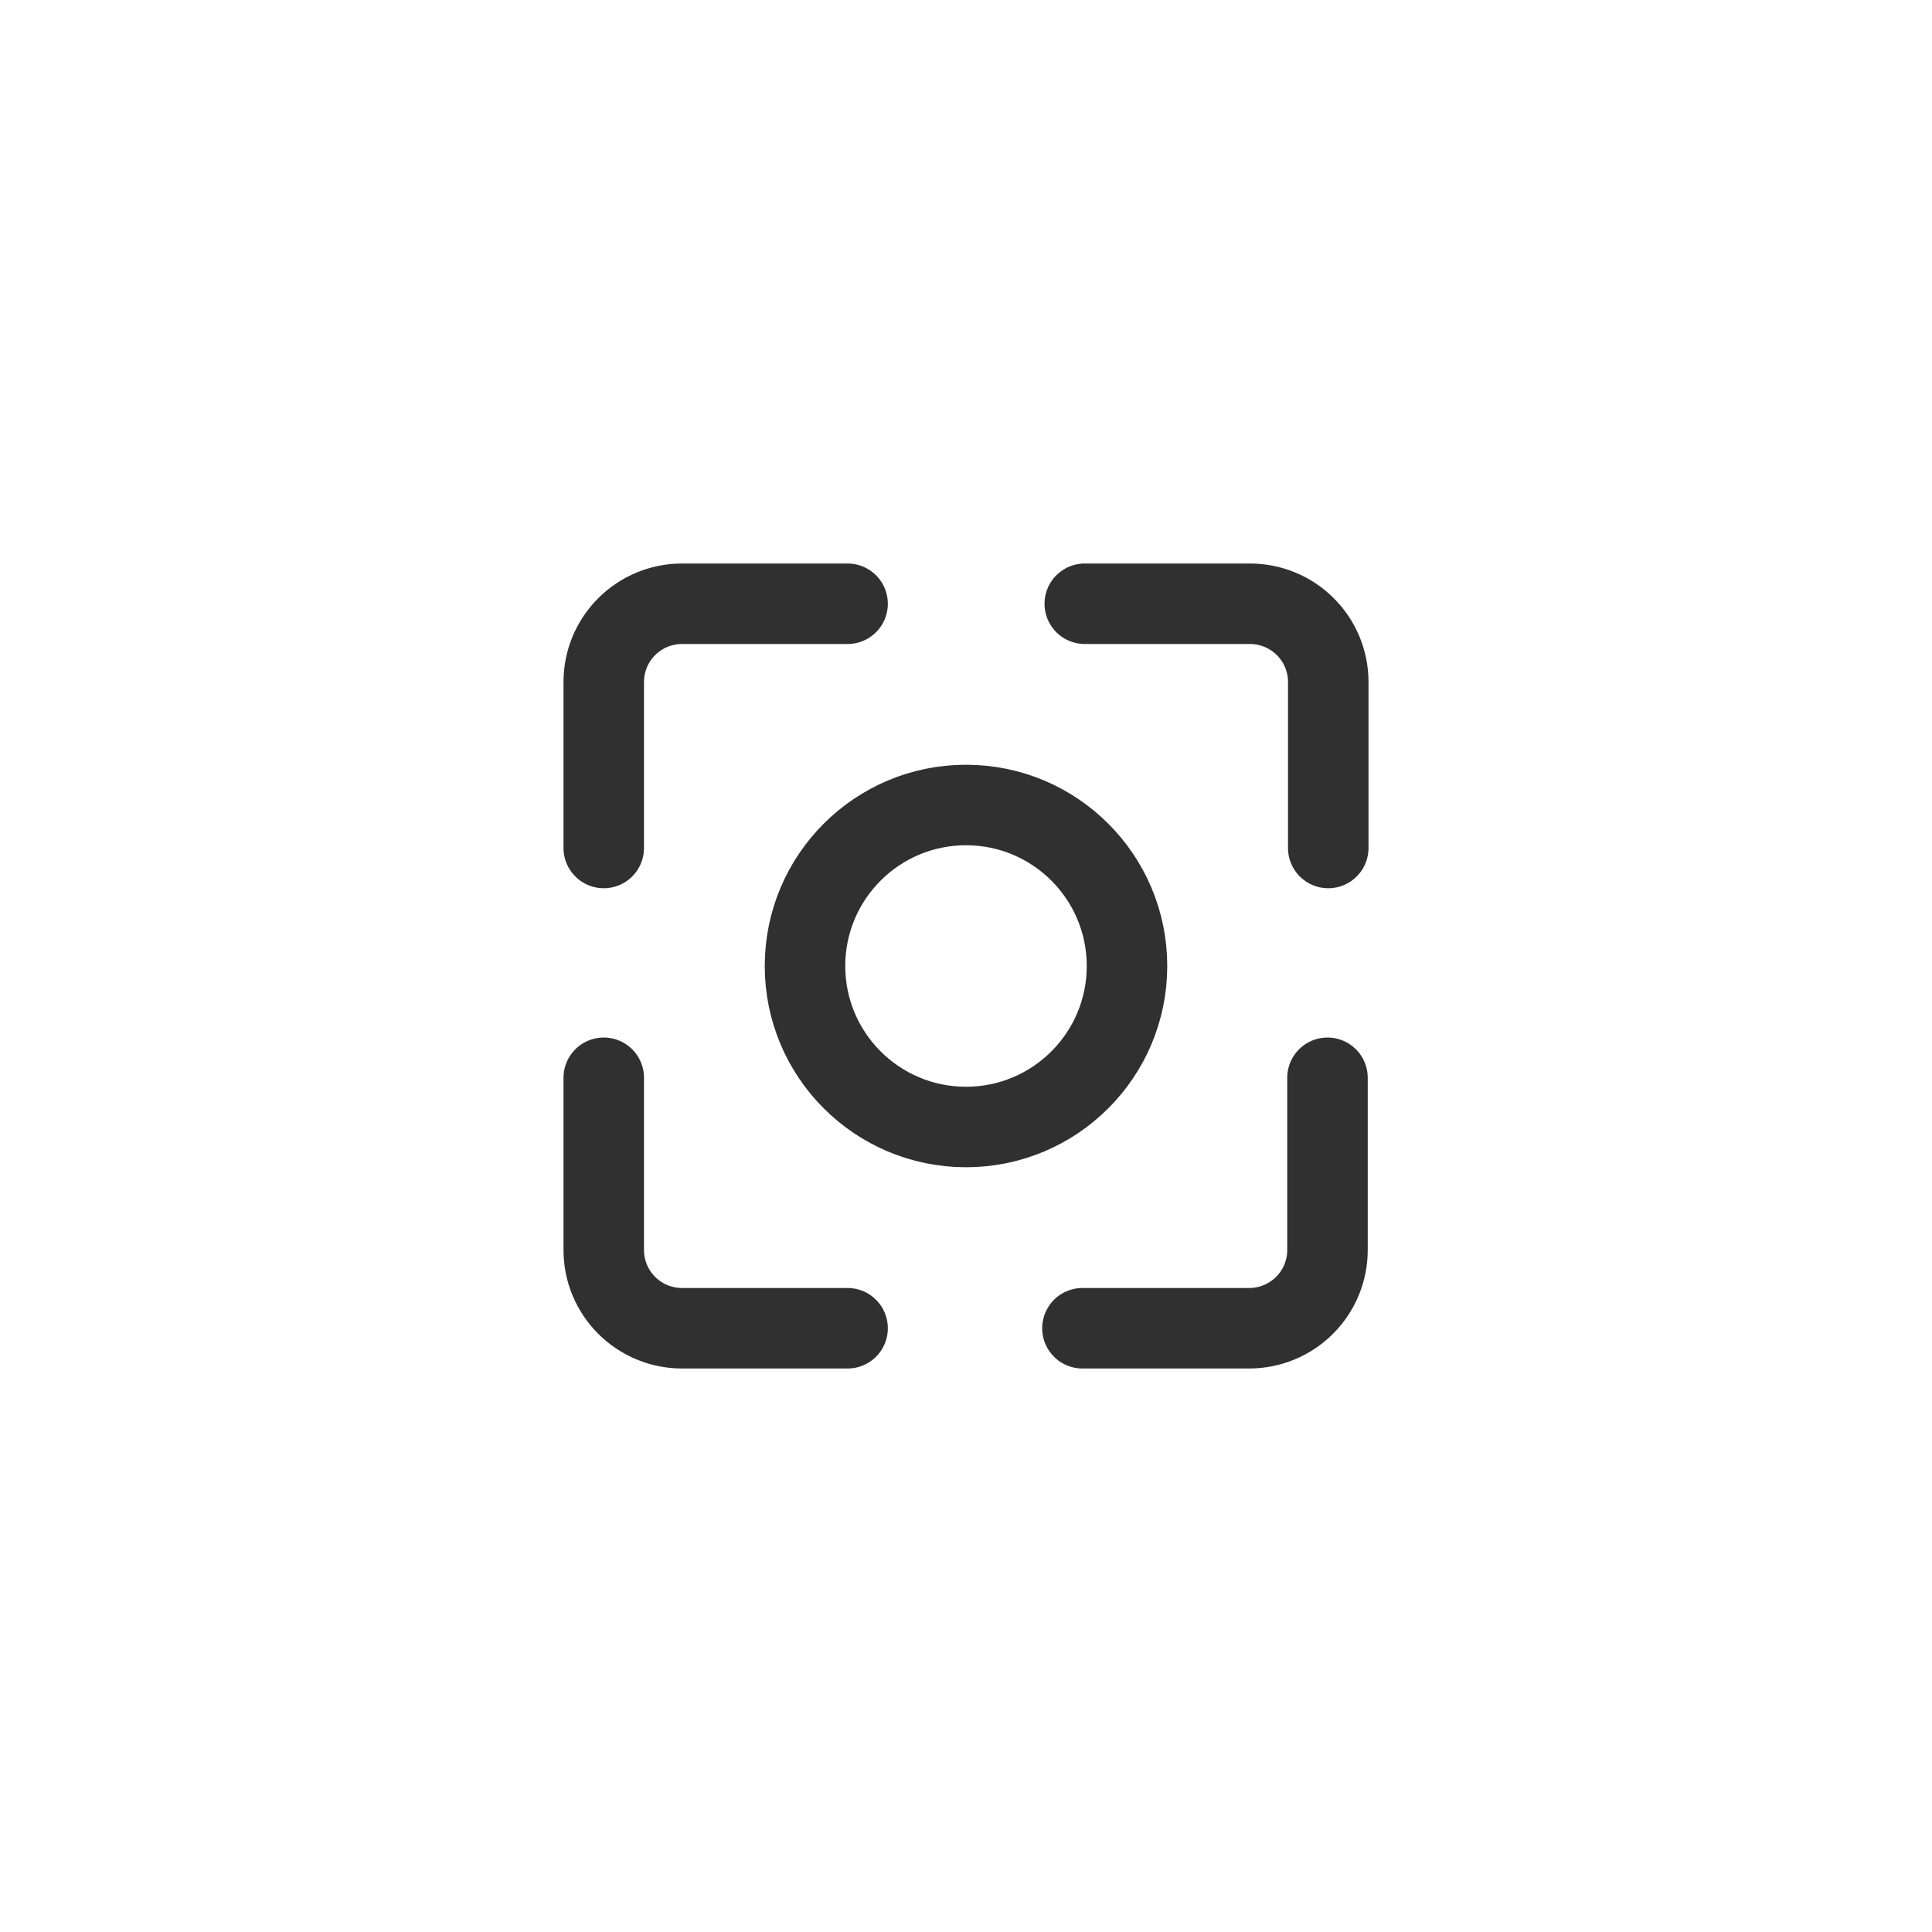
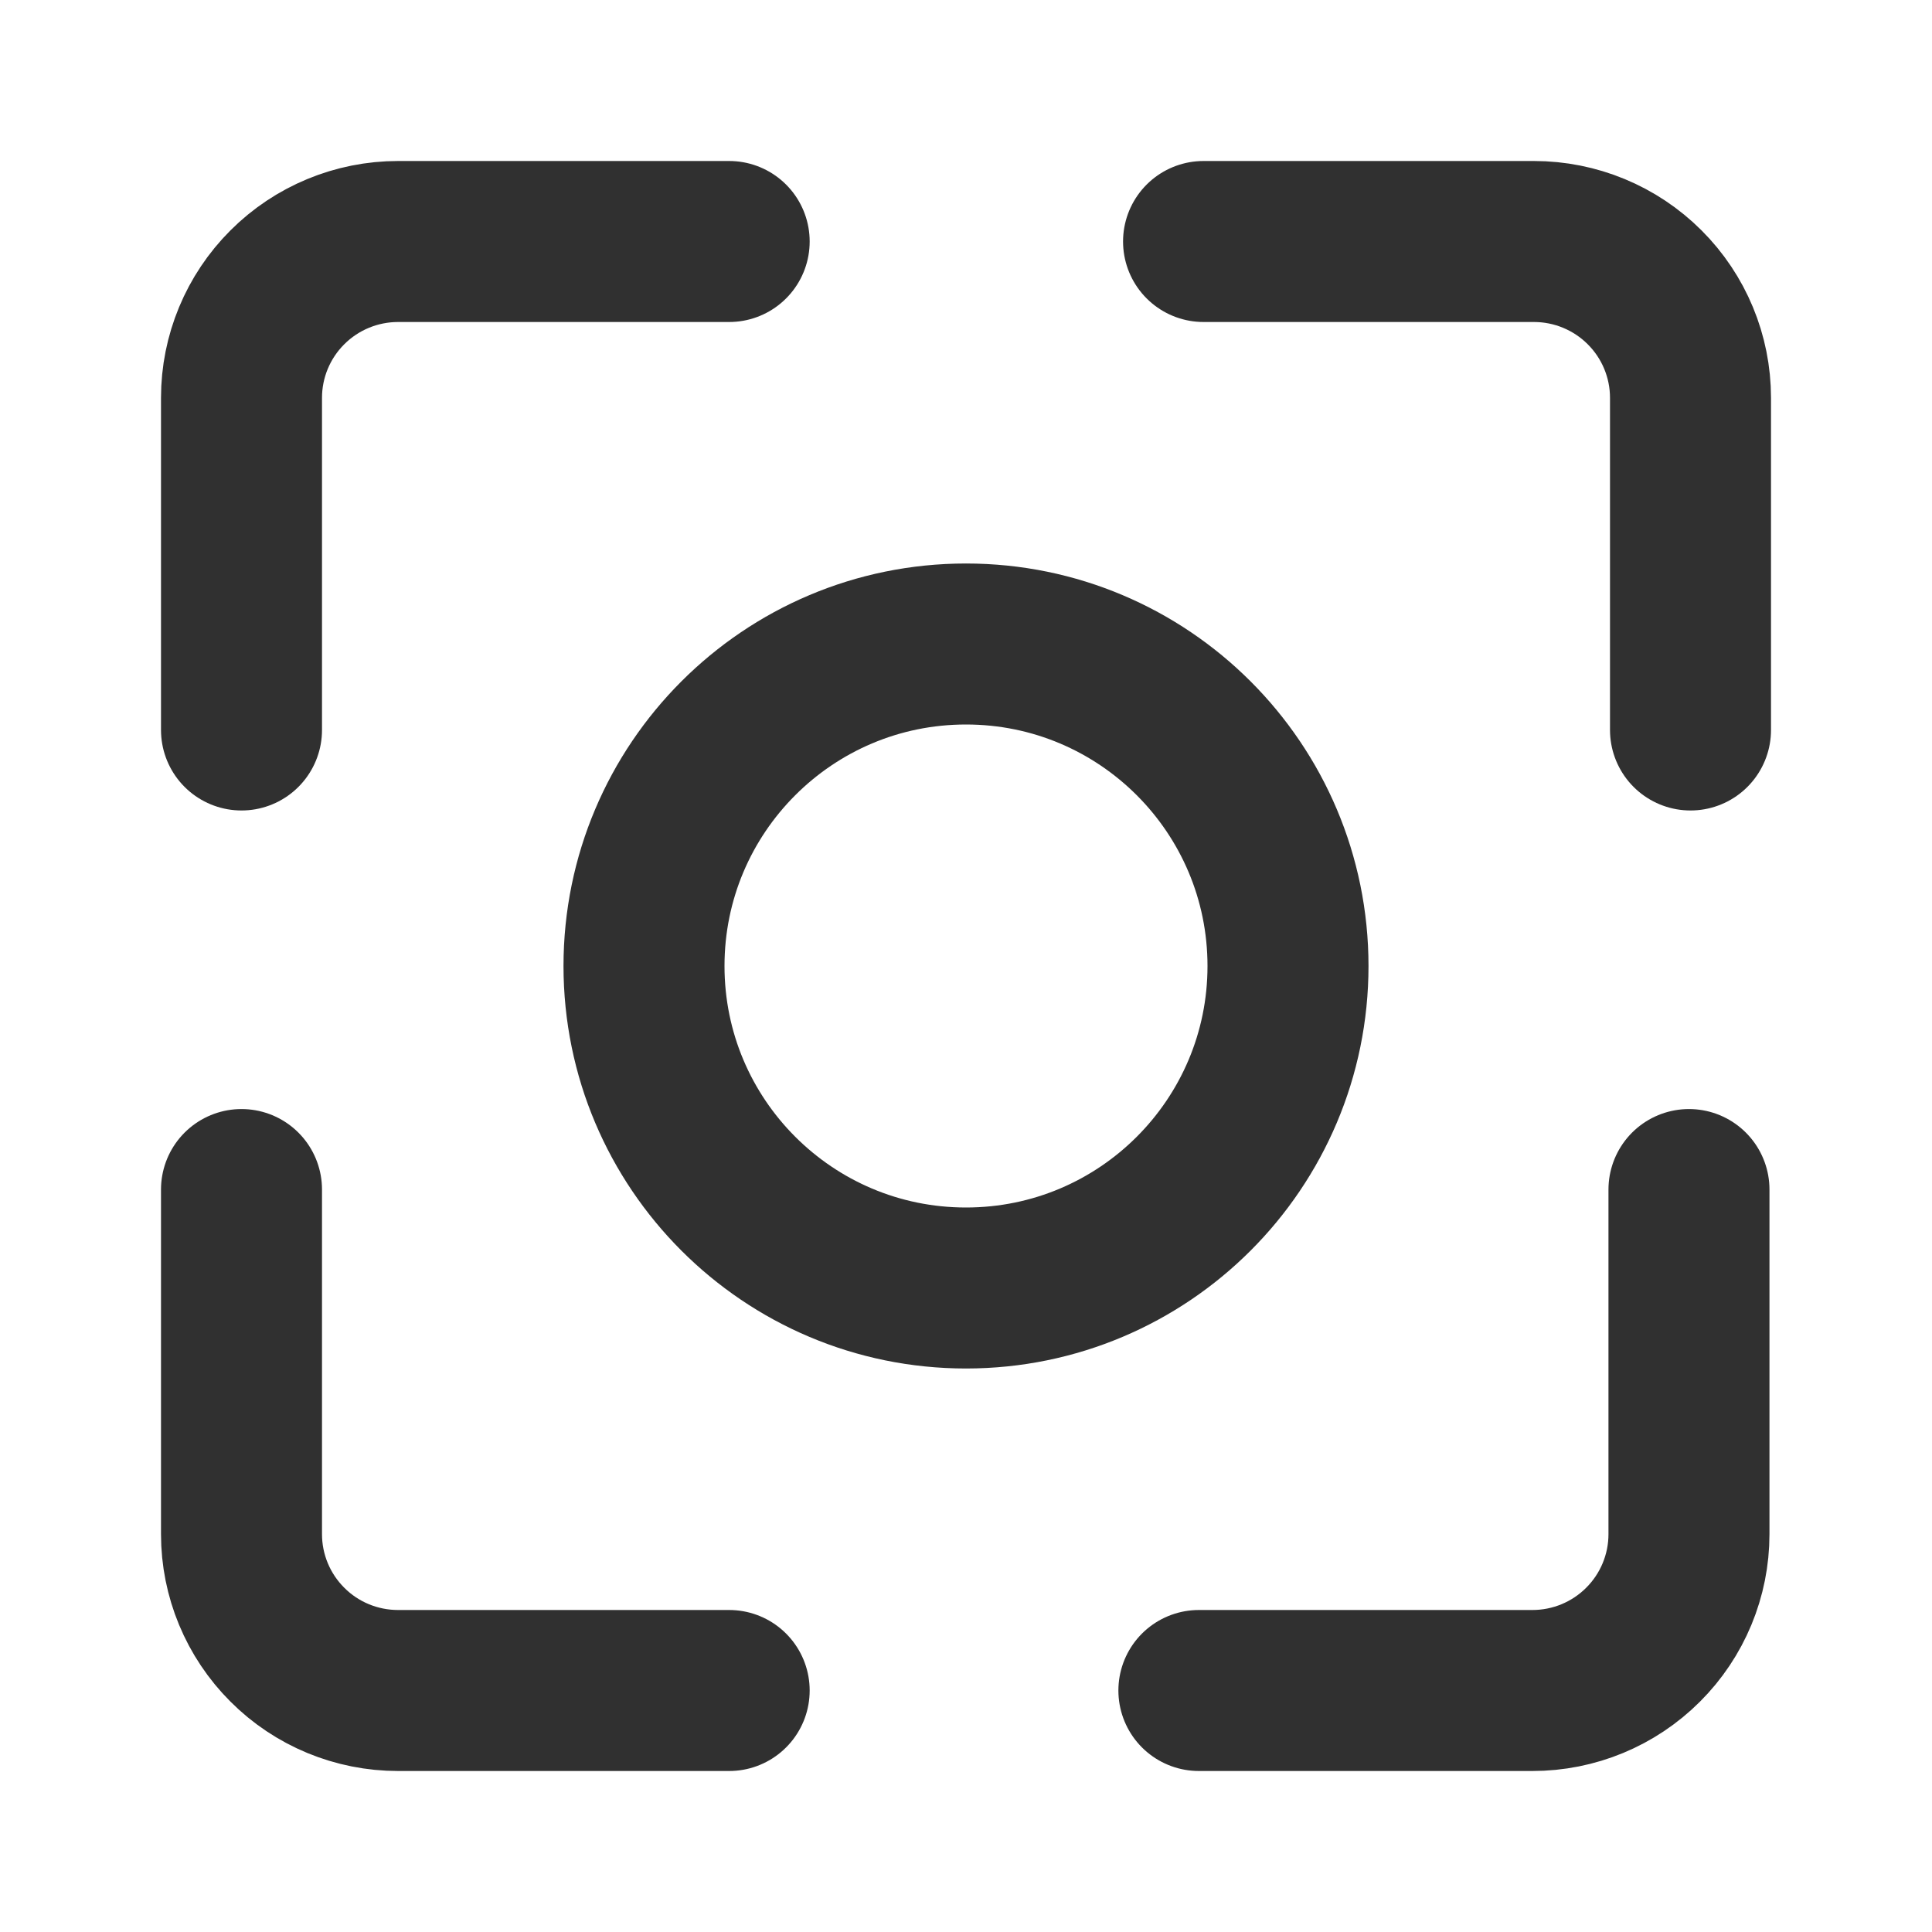
- <svg xmlns="http://www.w3.org/2000/svg" width="48" height="48" viewBox="0 0 48 48" fill="none">
-   <path d="M26.951 15H31.055C31.571 15 32.066 15.205 32.43 15.569C32.795 15.933 33 16.427 33 16.942V21.068" stroke="#303030" stroke-width="2" stroke-linecap="round" stroke-linejoin="round" />
-   <path d="M21.058 33H16.945C16.429 33 15.934 32.795 15.57 32.431C15.205 32.067 15 31.573 15 31.058V26.777" stroke="#303030" stroke-width="2" stroke-linecap="round" stroke-linejoin="round" />
-   <path d="M21.058 15H16.945C16.429 15 15.934 15.205 15.57 15.569C15.205 15.933 15 16.427 15 16.942V21.068" stroke="#303030" stroke-width="2" stroke-linecap="round" stroke-linejoin="round" />
-   <path d="M26.893 33H31.036C31.552 33 32.046 32.795 32.411 32.431C32.776 32.067 32.981 31.573 32.981 31.058V26.777" stroke="#303030" stroke-width="2" stroke-linecap="round" stroke-linejoin="round" />
-   <circle cx="24" cy="24" r="4" stroke="#303030" stroke-width="2" />
+ <svg xmlns="http://www.w3.org/2000/svg" width="24" height="24" viewBox="0 0 24 24" fill="none">
+   <path d="M14.951 3H19.055C19.571 3 20.066 3.205 20.43 3.569C20.795 3.933 21 4.427 21 4.942V9.068" stroke="#303030" stroke-width="2" stroke-linecap="round" stroke-linejoin="round" />
+   <path d="M9.058 21H4.945C4.429 21 3.934 20.796 3.57 20.431C3.205 20.067 3 19.573 3 19.058V14.777" stroke="#303030" stroke-width="2" stroke-linecap="round" stroke-linejoin="round" />
+   <path d="M9.058 3H4.945C4.429 3 3.934 3.205 3.57 3.569C3.205 3.933 3 4.427 3 4.942V9.068" stroke="#303030" stroke-width="2" stroke-linecap="round" stroke-linejoin="round" />
+   <path d="M14.893 21H19.036C19.552 21 20.046 20.796 20.411 20.431C20.776 20.067 20.981 19.573 20.981 19.058V14.777" stroke="#303030" stroke-width="2" stroke-linecap="round" stroke-linejoin="round" />
+   <circle cx="12" cy="12" r="4" stroke="#303030" stroke-width="2" />
</svg>
